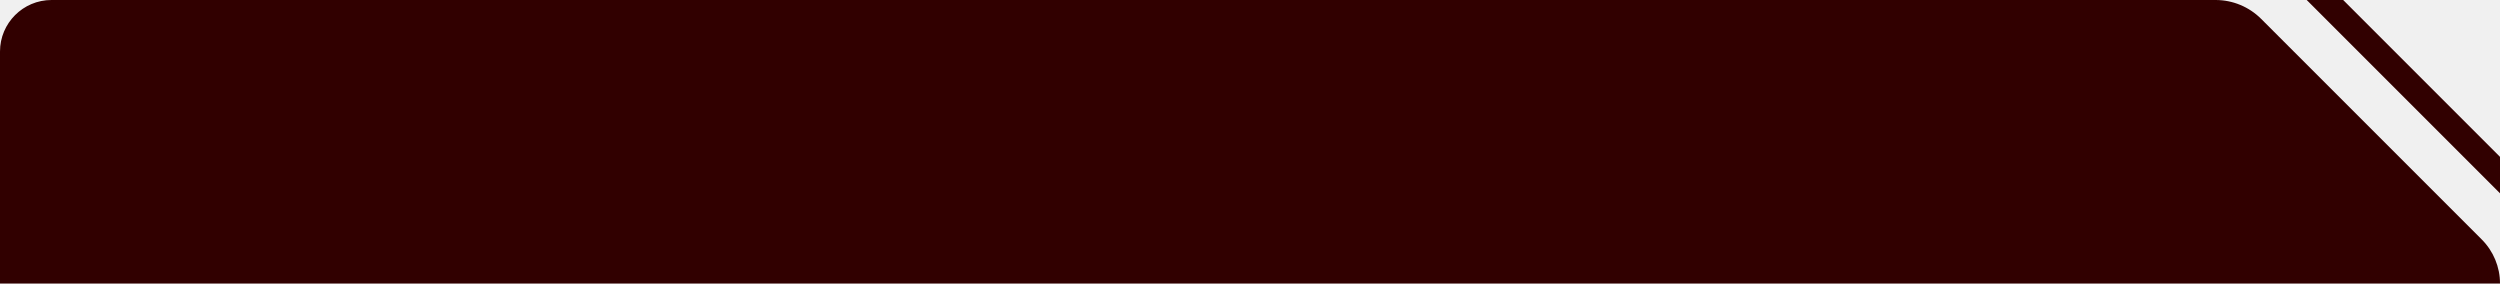
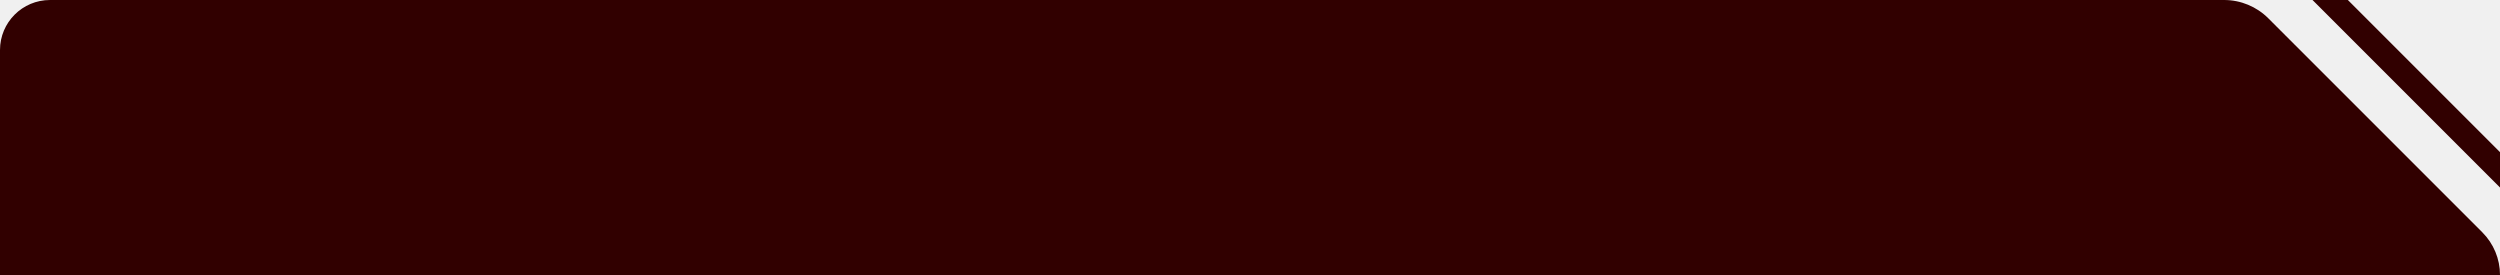
- <svg xmlns="http://www.w3.org/2000/svg" width="388" height="44" viewBox="0 0 388 44" fill="none">
-   <g clip-path="url(#clip0_516_11436)">
-     <path d="M343.858 -1.92952e-06L8 -7.72737e-06C3.582 -7.80506e-06 -1.56562e-07 3.582 -3.49692e-07 8L-1.9233e-06 44L388 44C388 41.439 386.983 38.983 385.172 37.172L350.929 2.929C349.054 1.054 346.51 -1.81359e-06 343.858 -1.92952e-06Z" fill="#310000" />
-     <line x1="345.414" y1="-15.414" x2="509.414" y2="148.586" stroke="#310000" stroke-width="4" />
+ <svg xmlns="http://www.w3.org/2000/svg" width="400" height="44" viewBox="0 0 400 44" fill="none">
+   <g clip-path="url(#clip0_1137_4358)">
+     <path d="M355.858 -1.92951e-06L8 -7.73206e-06C3.582 -7.80716e-06 -1.56562e-07 3.582 -3.49692e-07 8L-1.9233e-06 44L400 44C400 41.439 398.983 38.983 397.172 37.172L362.929 2.929C361.054 1.054 358.51 -1.81358e-06 355.858 -1.92951e-06Z" fill="#310000" />
+     <line x1="357.414" y1="-15.414" x2="521.414" y2="148.586" stroke="#310000" stroke-width="4" />
  </g>
  <defs>
-     <clipPath id="clip0_516_11436">
-       <rect width="388" height="44" fill="white" />
+     <clipPath id="clip0_1137_4358">
+       <rect width="400" height="44" fill="white" />
    </clipPath>
  </defs>
</svg>
